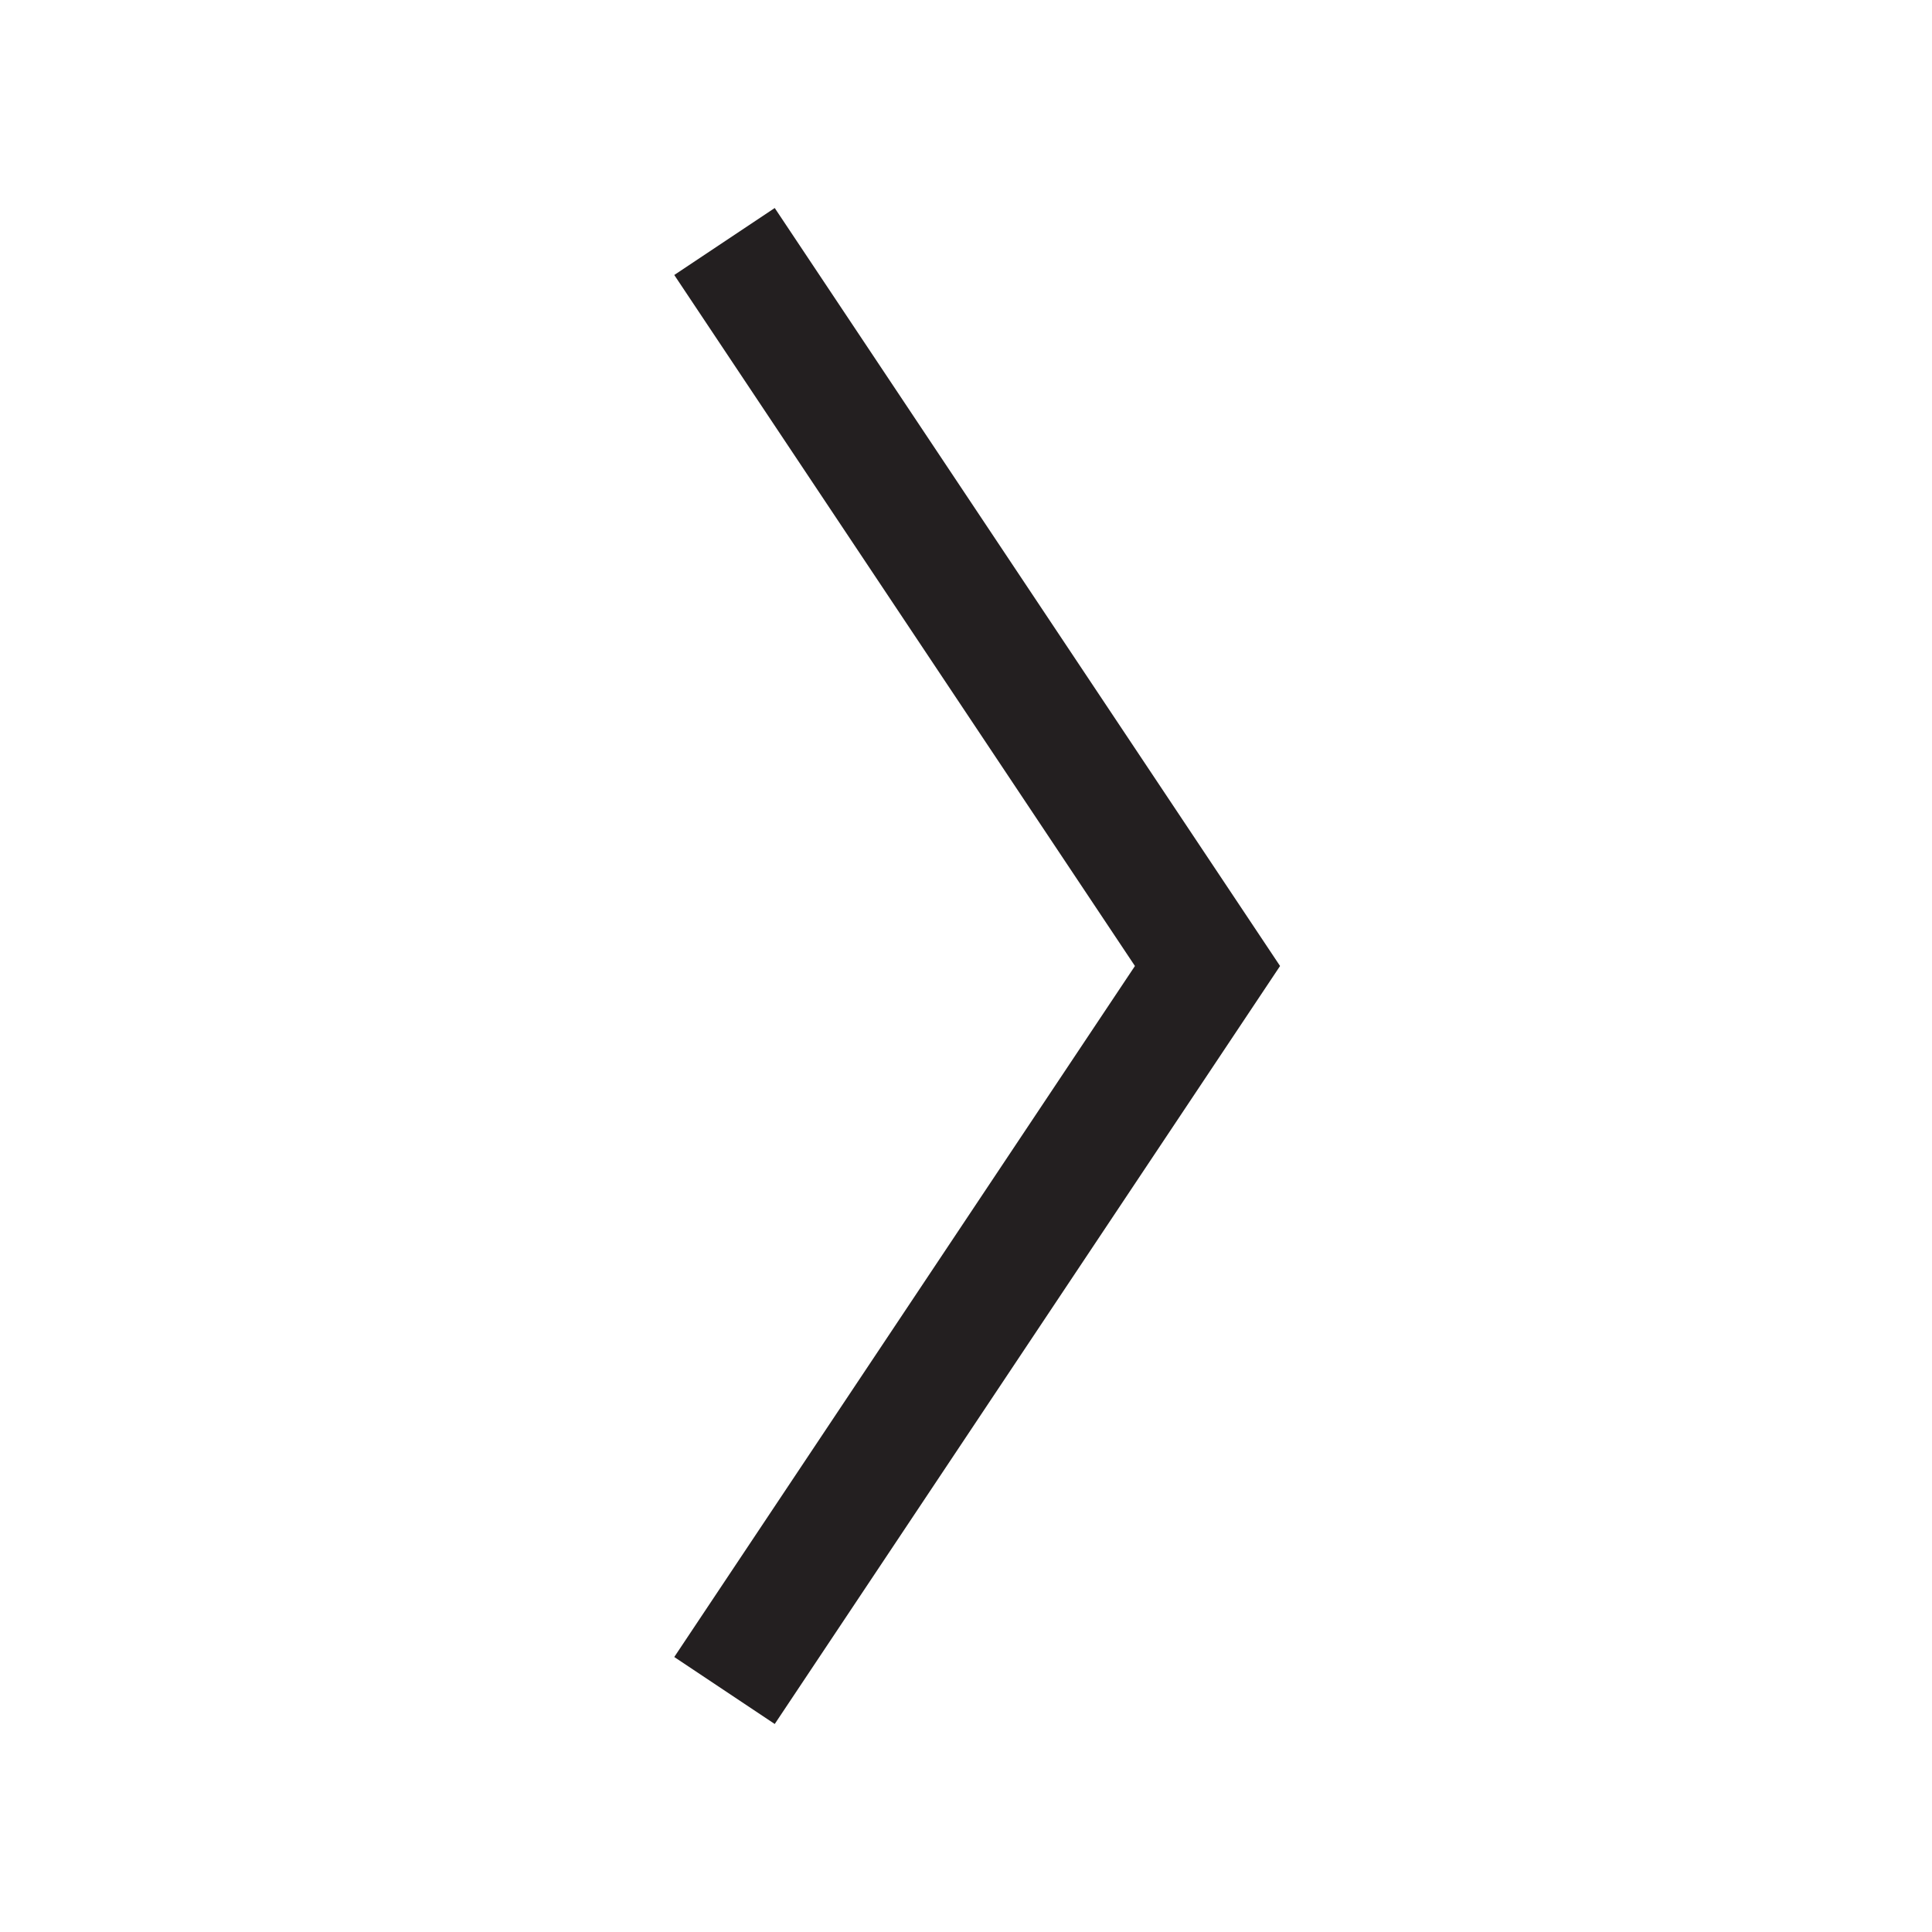
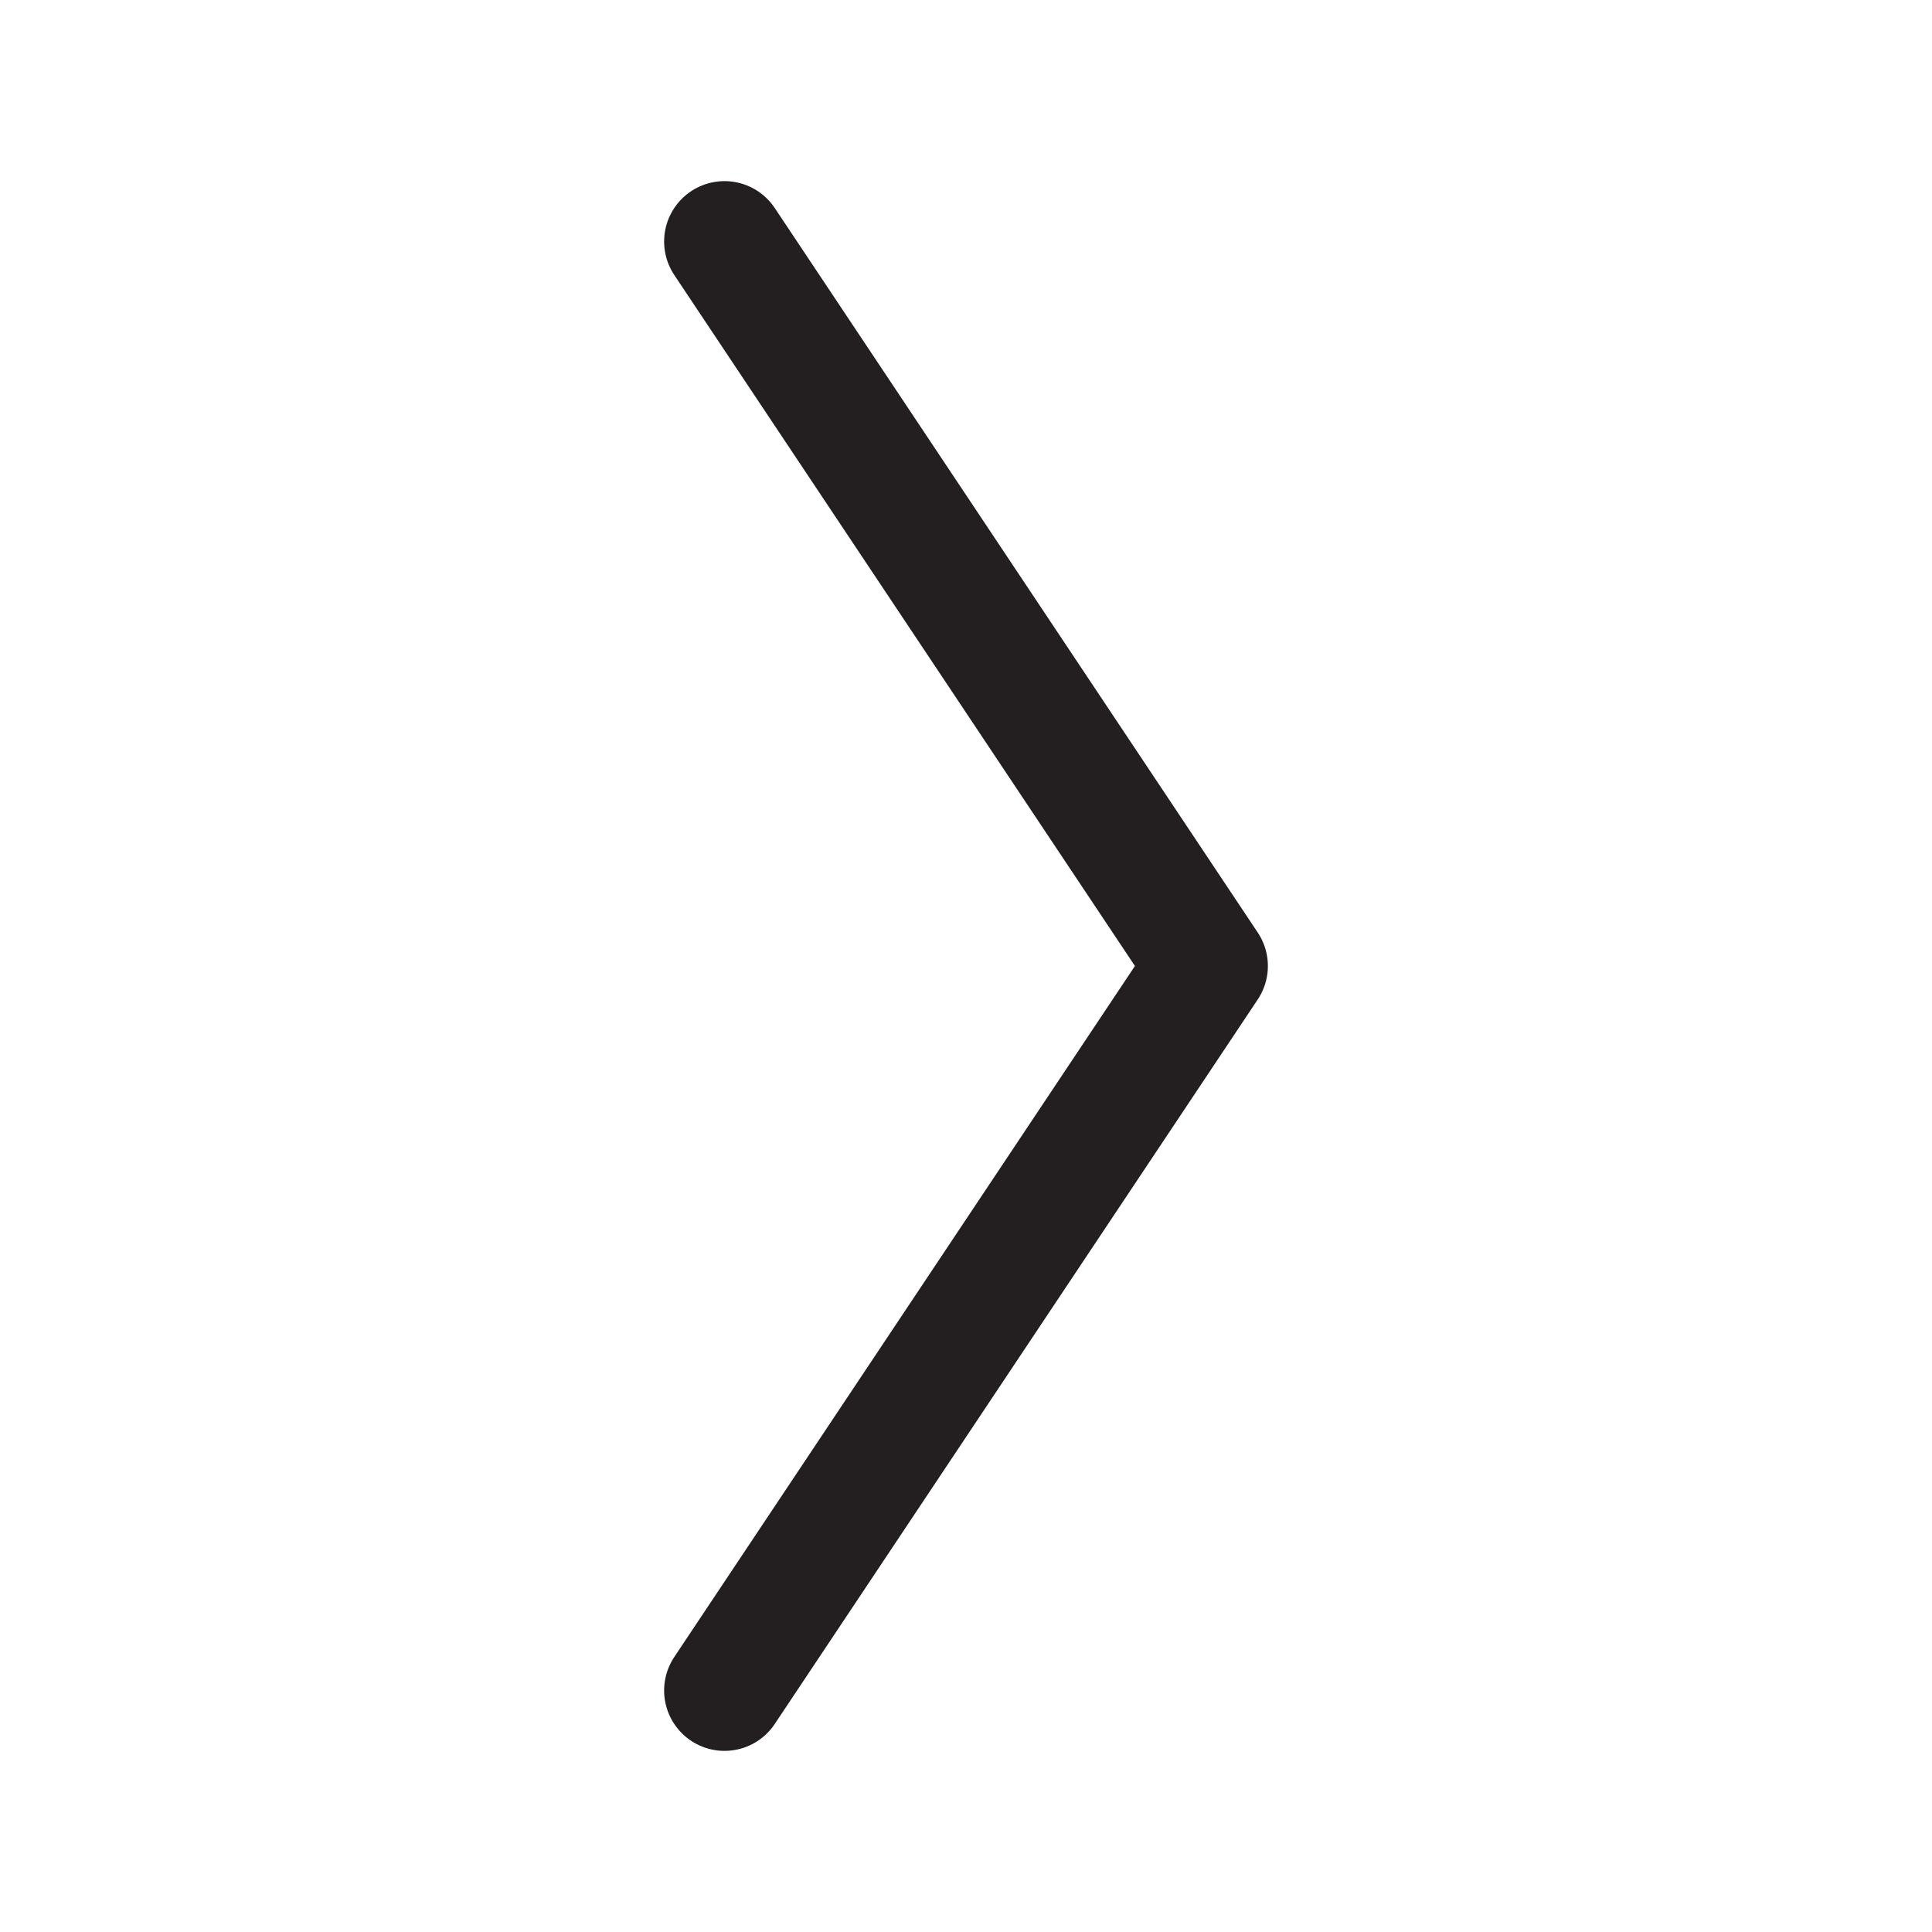
<svg xmlns="http://www.w3.org/2000/svg" viewBox="0 0 32 32">
  <defs>
-     <style>.a{fill:none;stroke:#231f20;stroke-miterlimit:10;stroke-width:2px;}</style>
+     <style>.a{fill:none;stroke:#231f20;stroke-linecap:round;stroke-linejoin:round;stroke-width:2px;}</style>
  </defs>
  <polyline class="a" points="12 28 20 16 12 4" />
</svg>
